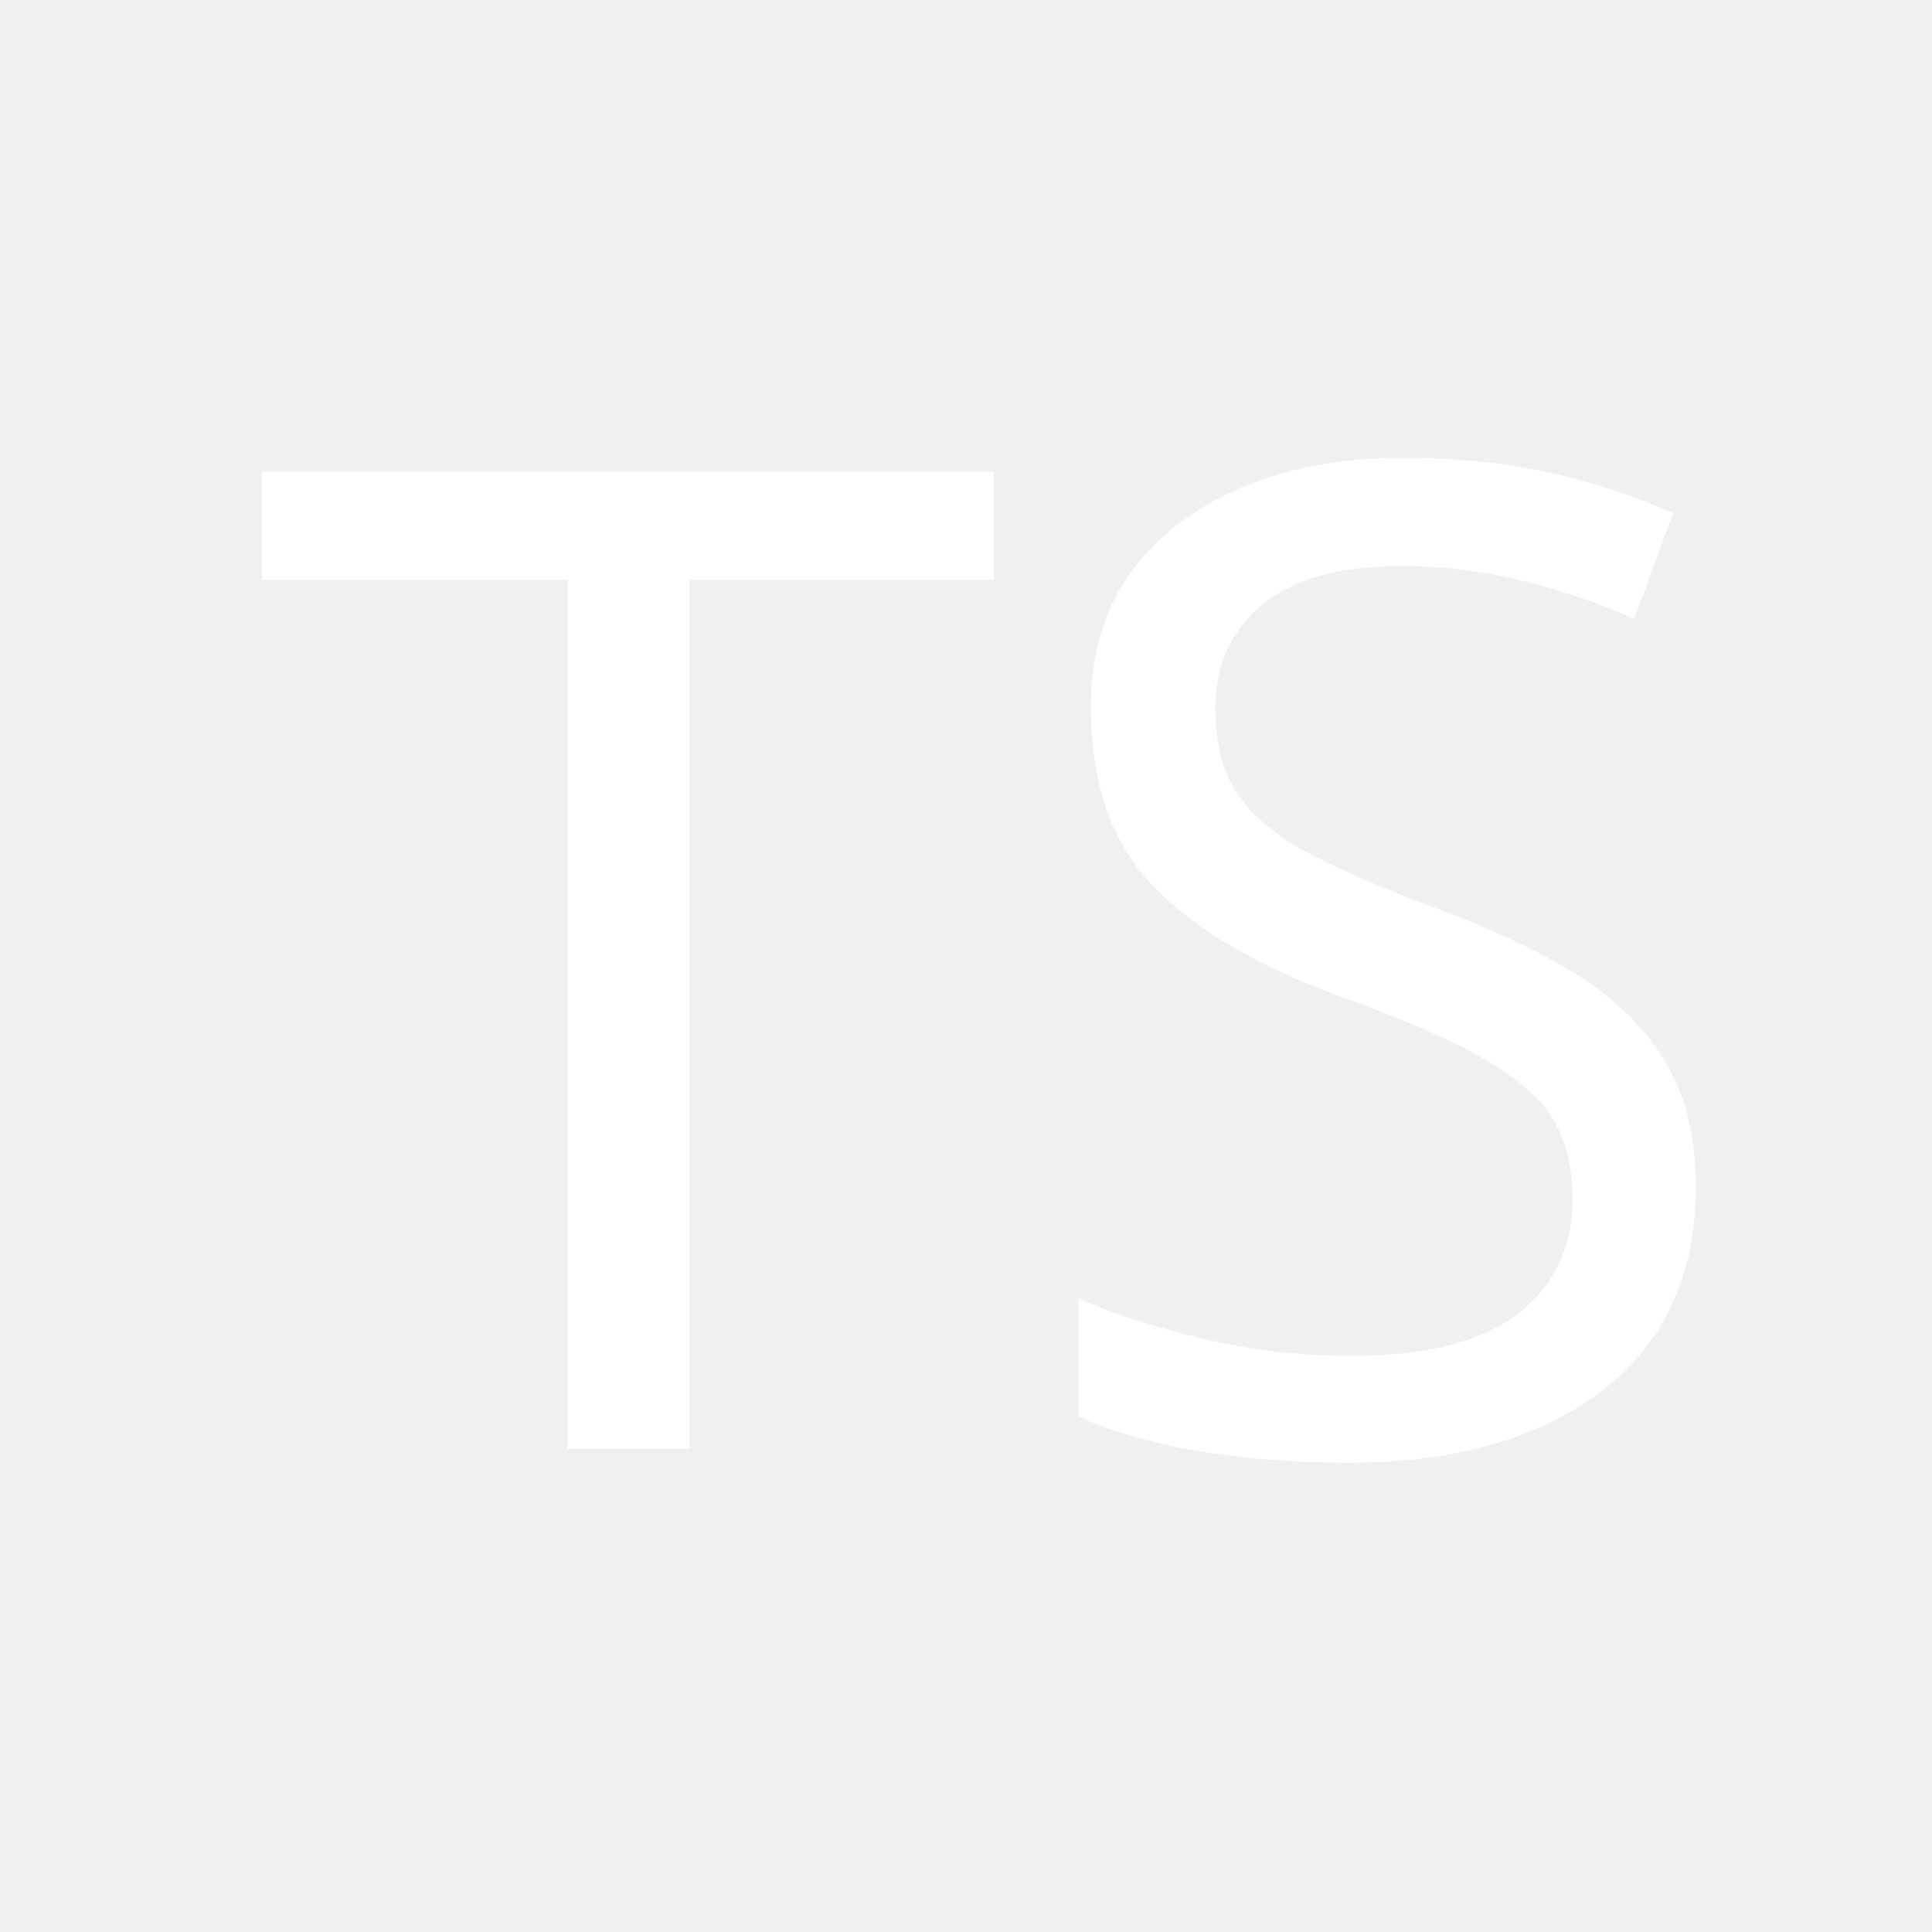
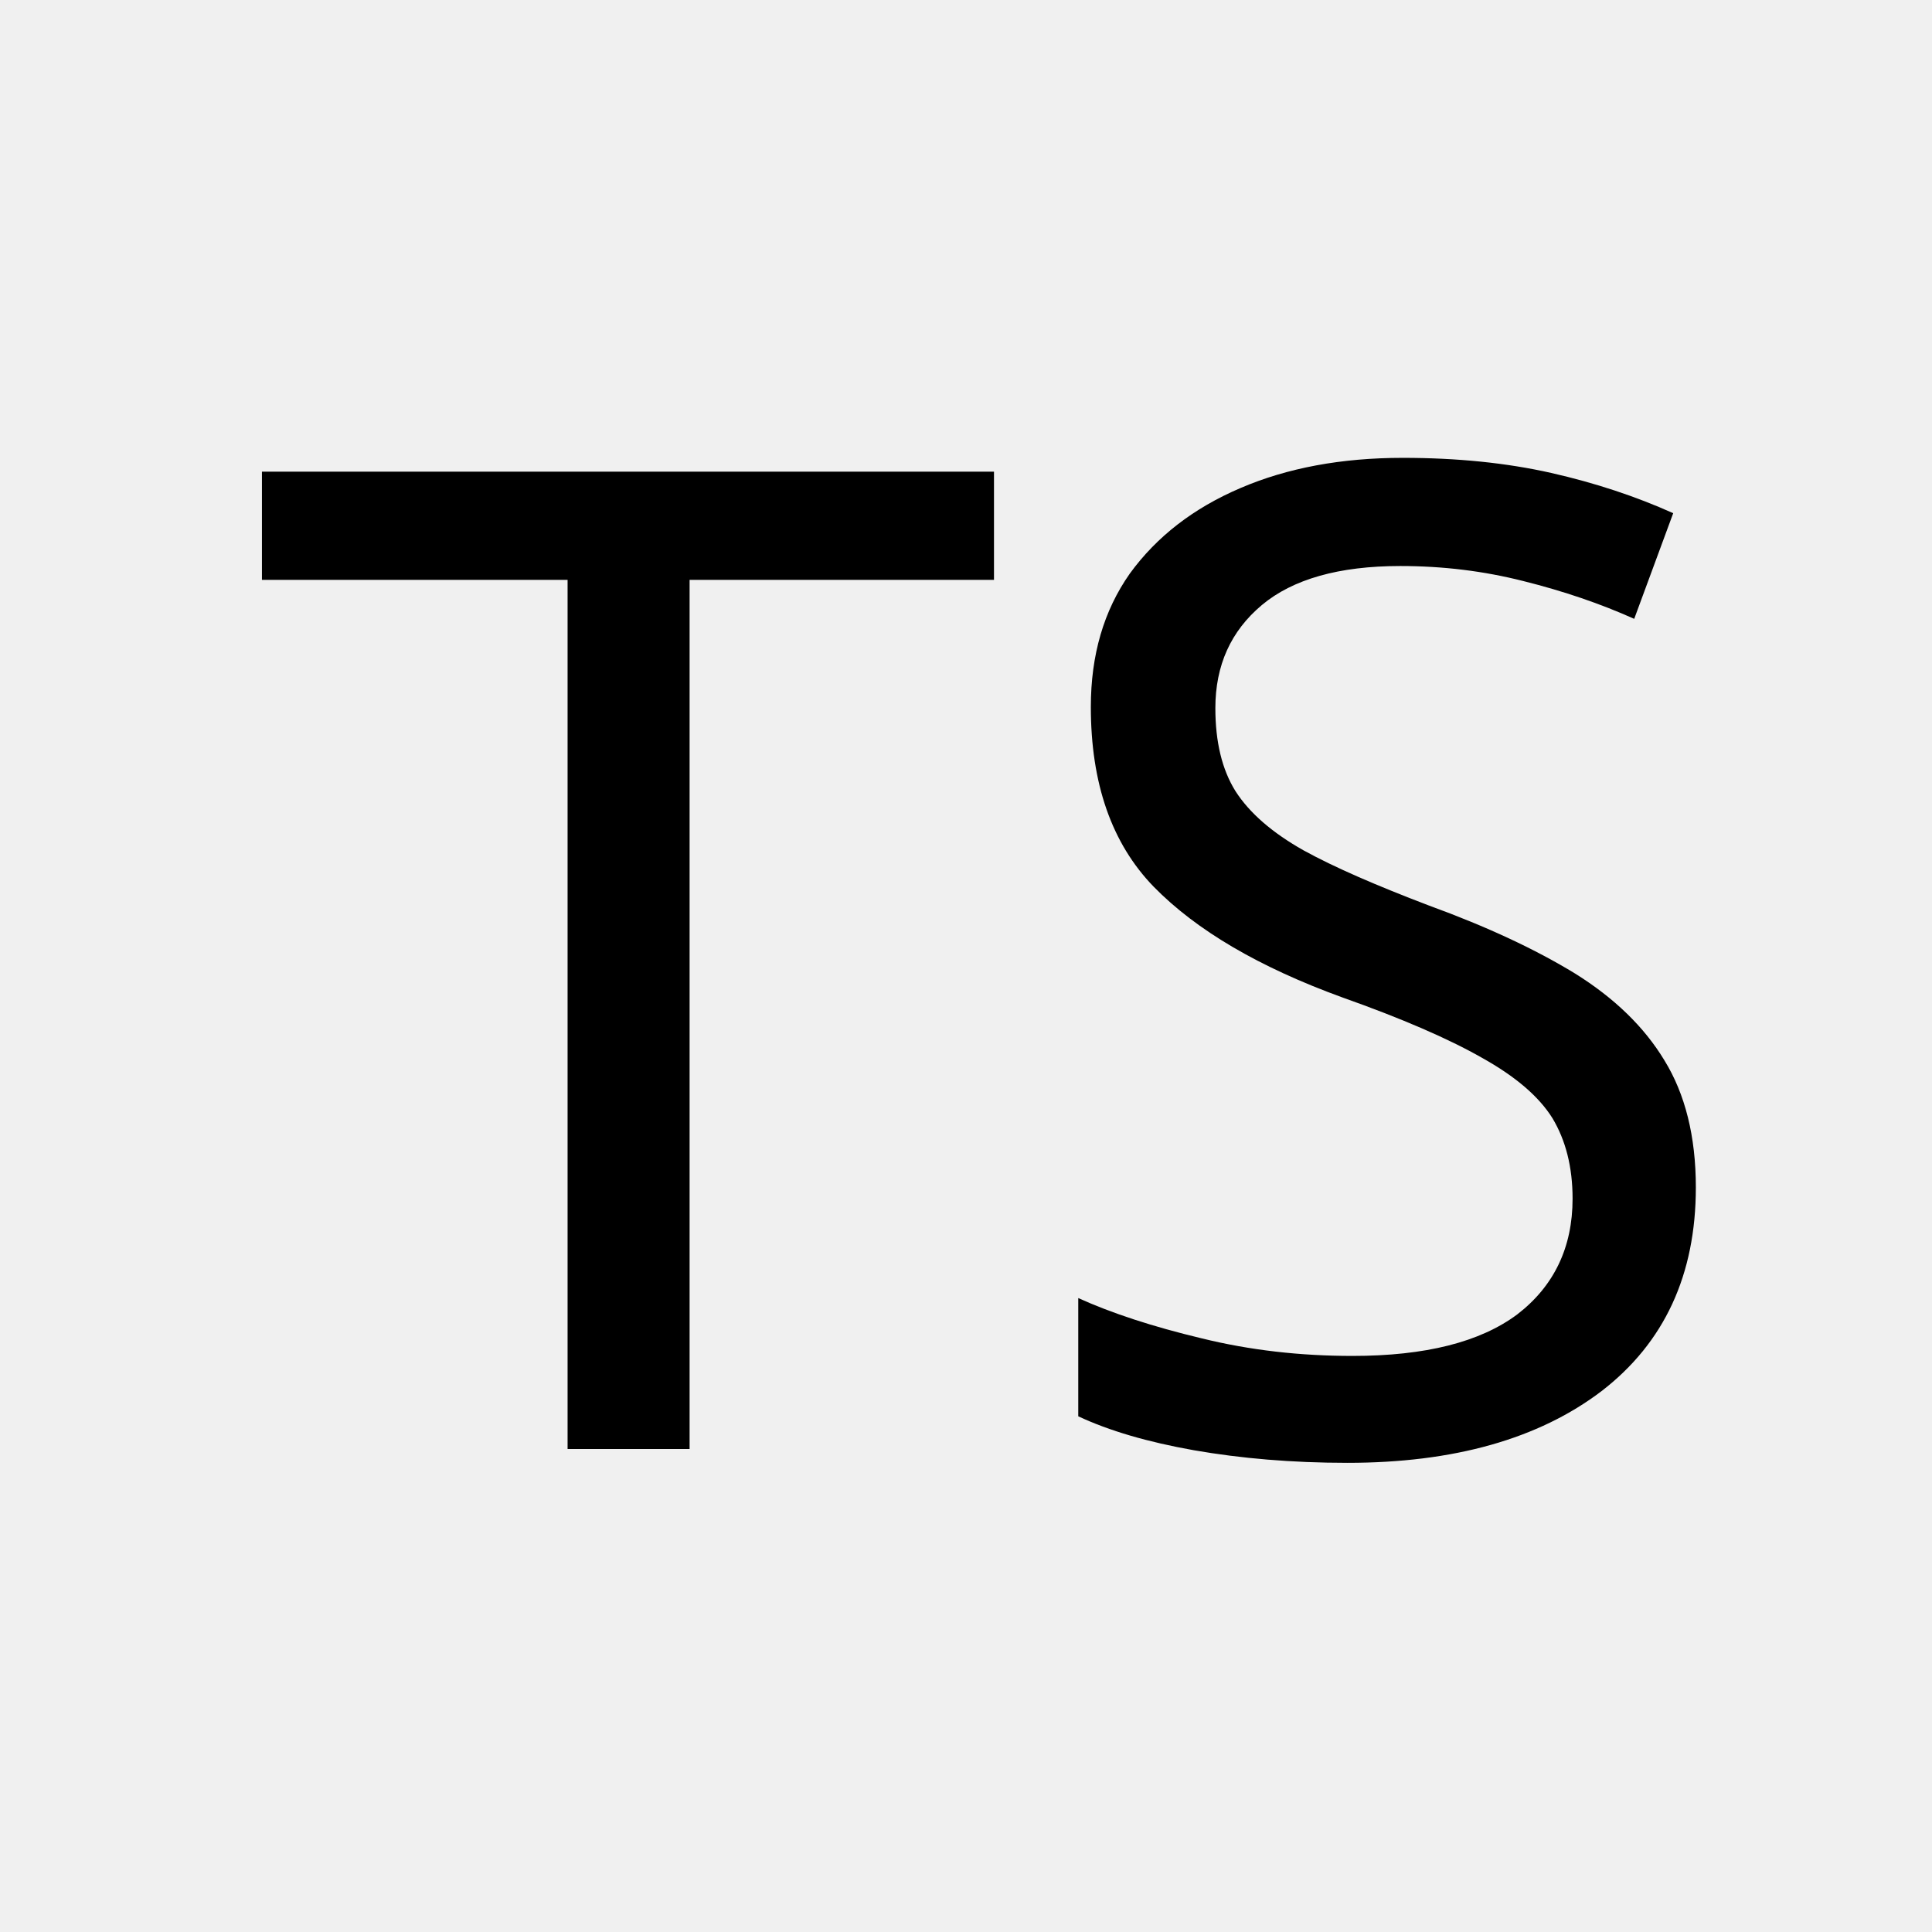
<svg xmlns="http://www.w3.org/2000/svg" width="24" height="24" viewBox="0 0 24 24">
-   <text fill="#FFF" fill-rule="evenodd" font-family="Asap-Regular, Asap" font-size="17">
+   <text fill="currentcolor" fill-rule="evenodd" font-family="Asap-Regular, Asap" font-size="17">
    <tspan x="3.083" y="18">TS</tspan>
  </text>
</svg>
